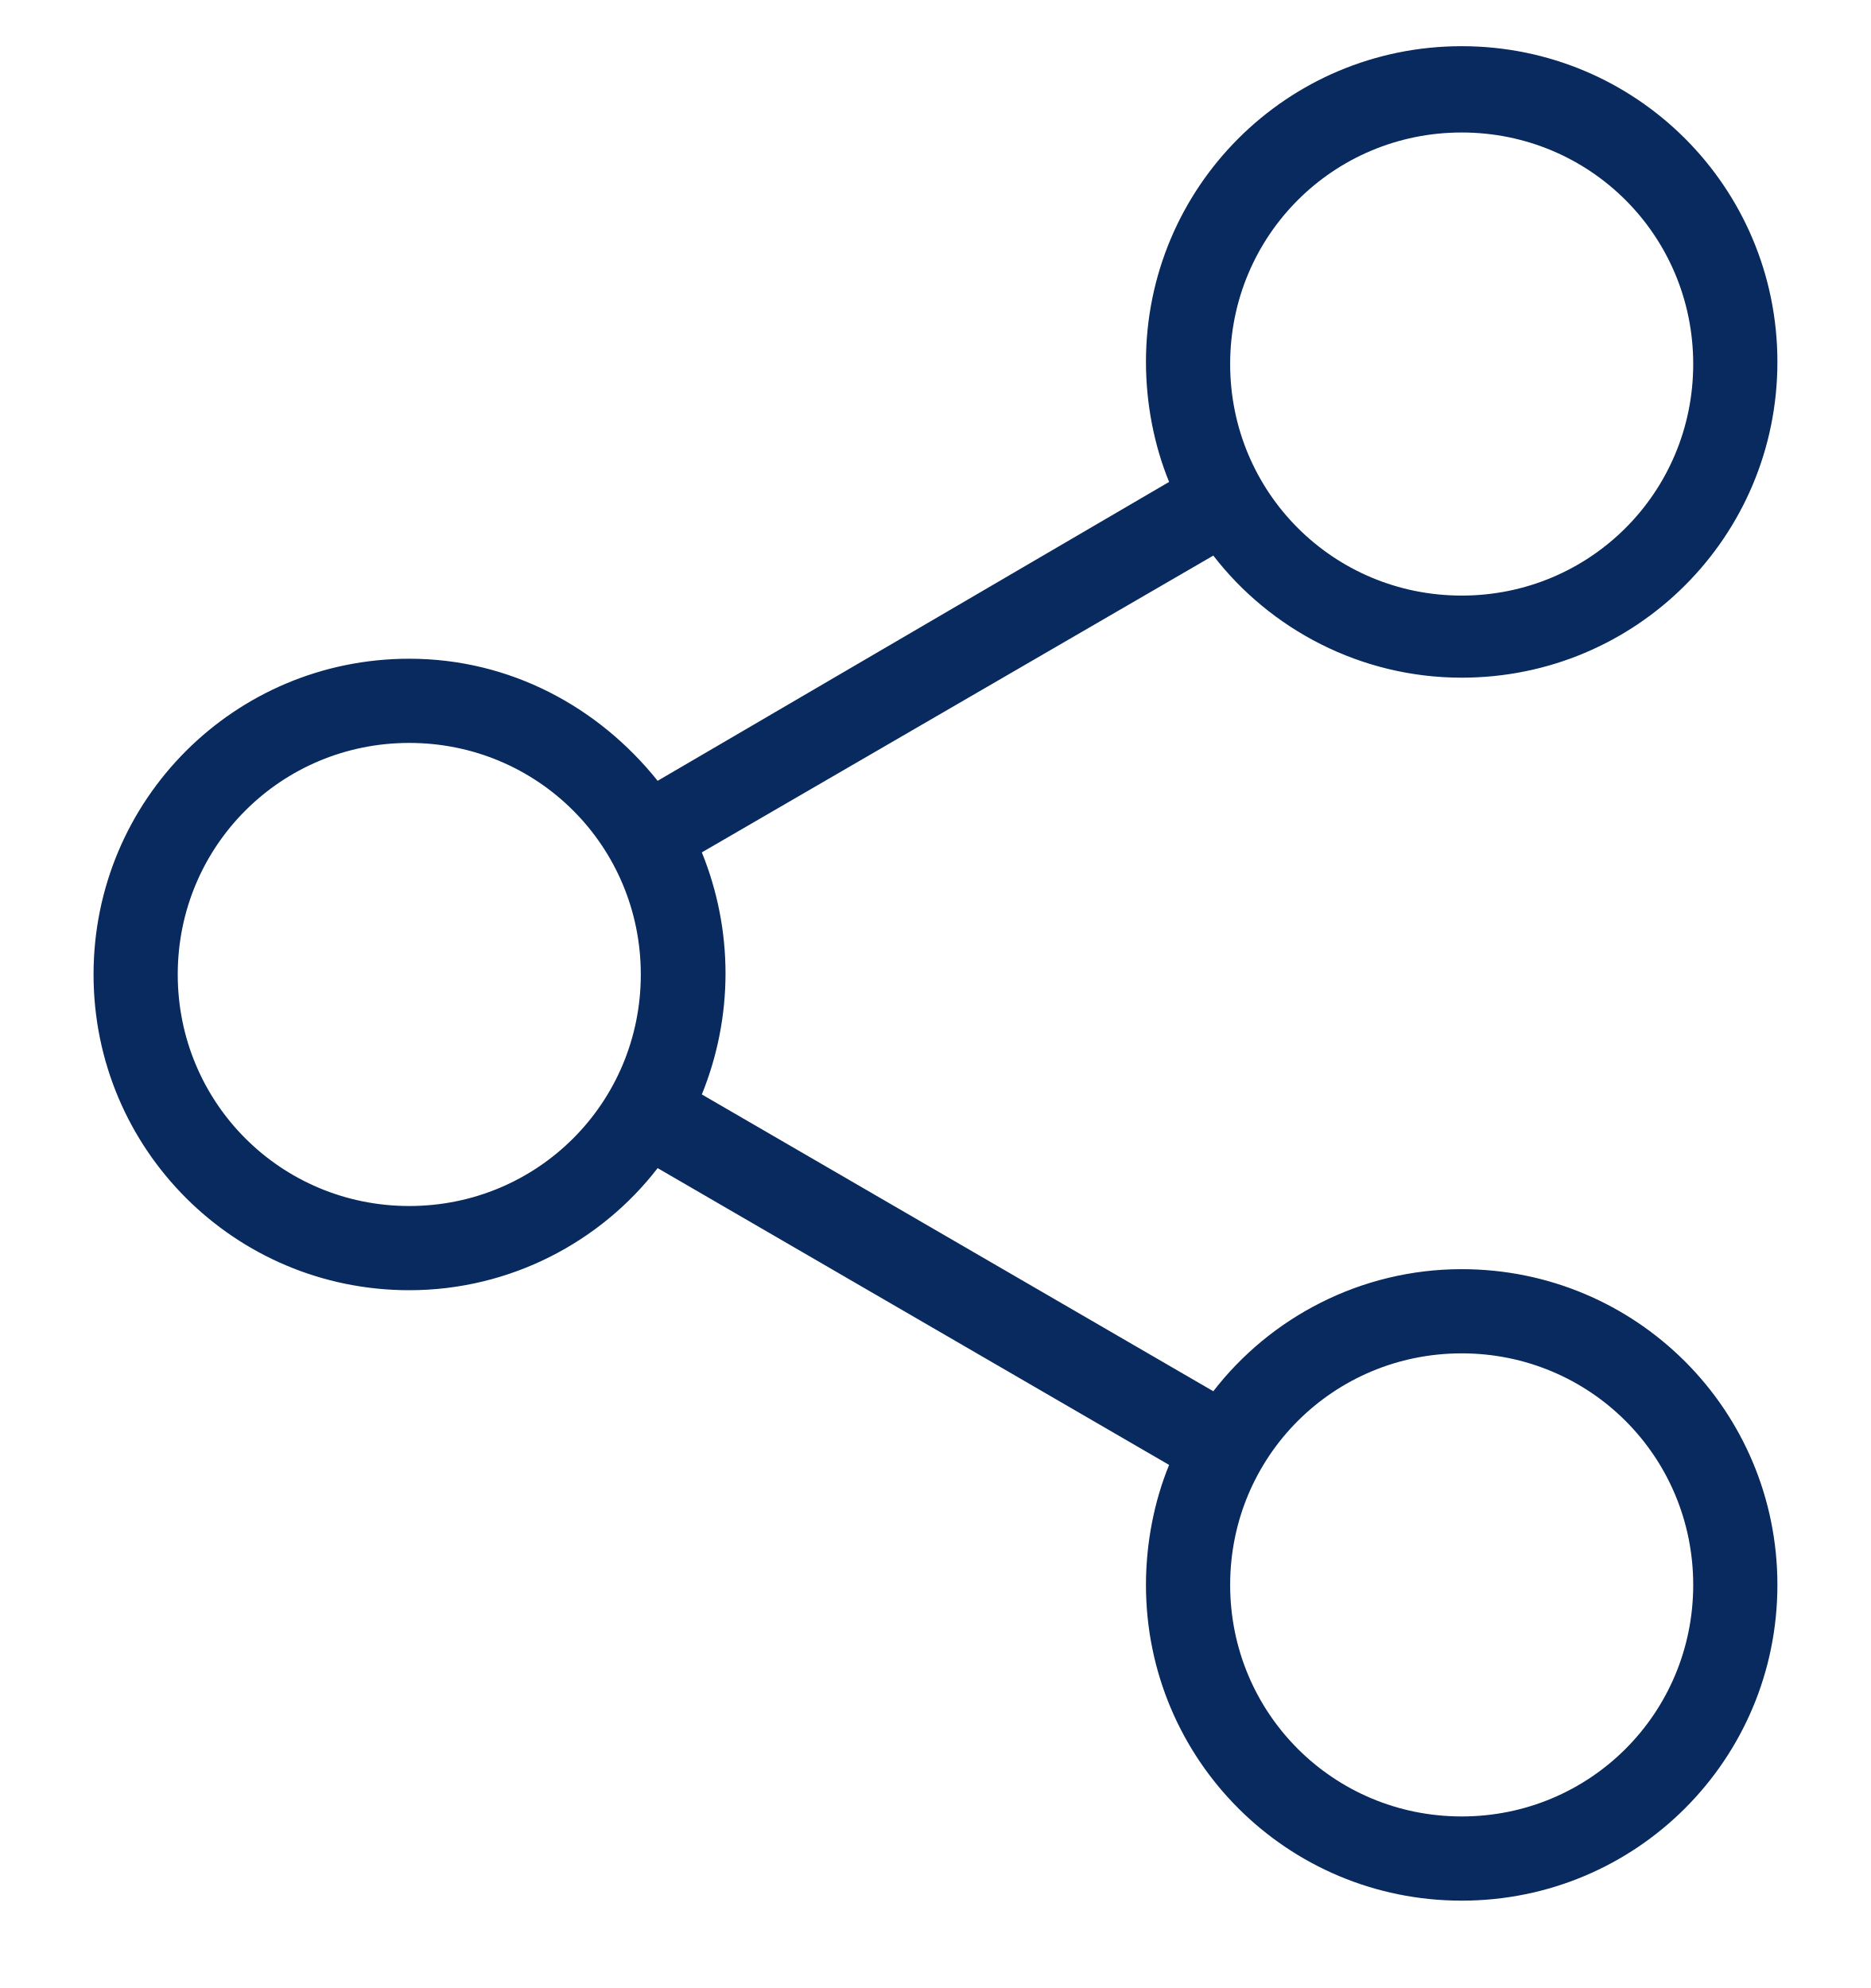
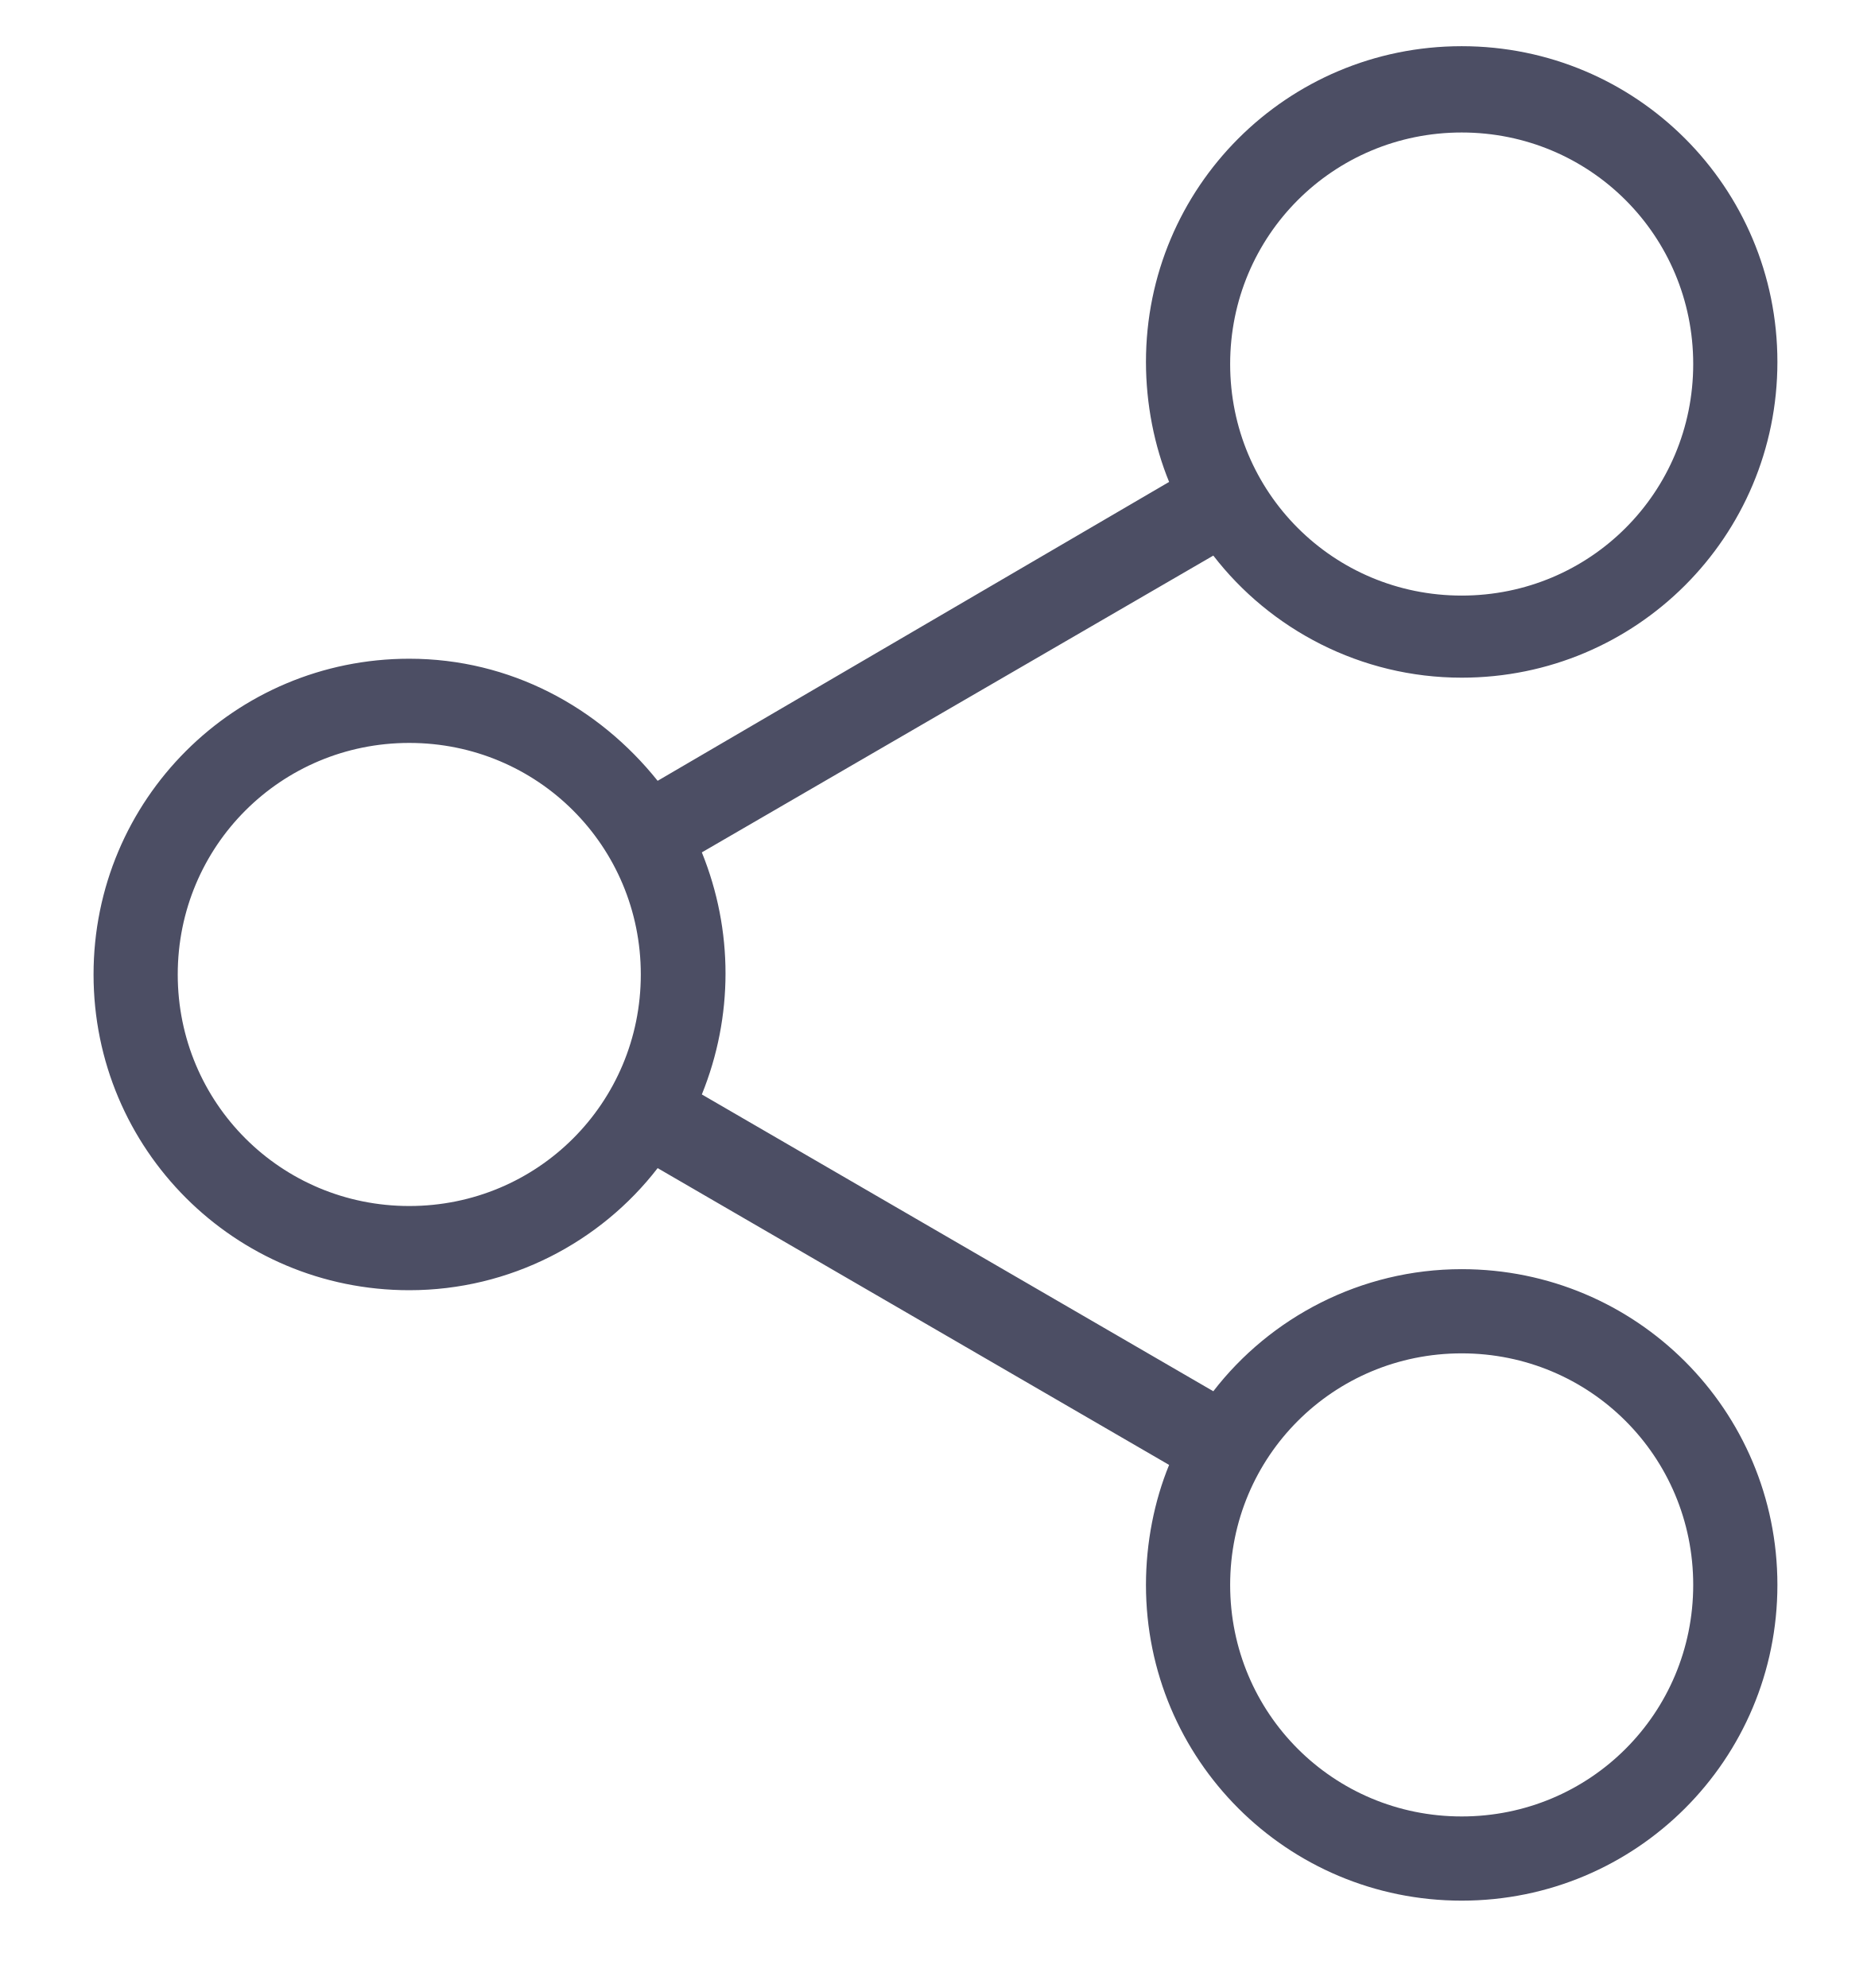
<svg xmlns="http://www.w3.org/2000/svg" width="16" height="17" viewBox="0 0 16 17" fill="none">
  <g id="_x37_7_Essential_Icons">
-     <path id="Share" d="M12.5 10.853C11.636 10.853 10.862 11.267 10.376 11.897L6.002 9.359C6.272 8.693 6.272 7.955 6.002 7.289L10.376 4.751C10.862 5.381 11.636 5.795 12.5 5.795C13.994 5.795 15.2 4.589 15.2 3.095C15.2 1.601 13.994 0.395 12.5 0.395C11.006 0.395 9.8 1.601 9.8 3.095C9.8 3.455 9.872 3.815 9.998 4.121L5.624 6.677C5.12 6.047 4.364 5.633 3.5 5.633C2.006 5.633 0.8 6.839 0.8 8.333C0.8 9.827 2.006 11.033 3.5 11.033C4.364 11.033 5.138 10.619 5.624 9.989L9.998 12.527C9.872 12.833 9.8 13.193 9.8 13.553C9.8 15.047 11.006 16.253 12.5 16.253C13.994 16.253 15.2 15.047 15.2 13.553C15.2 12.059 13.994 10.853 12.5 10.853ZM12.5 1.133C13.598 1.133 14.48 2.015 14.48 3.113C14.48 4.211 13.598 5.093 12.5 5.093C11.402 5.093 10.52 4.211 10.52 3.113C10.52 2.015 11.402 1.133 12.5 1.133ZM3.5 10.313C2.402 10.313 1.52 9.431 1.52 8.333C1.52 7.235 2.402 6.353 3.5 6.353C4.598 6.353 5.48 7.235 5.48 8.333C5.48 9.431 4.598 10.313 3.5 10.313ZM12.5 15.533C11.402 15.533 10.52 14.651 10.52 13.553C10.52 12.455 11.402 11.573 12.5 11.573C13.598 11.573 14.48 12.455 14.48 13.553C14.48 14.651 13.598 15.533 12.5 15.533Z" fill="#082A5E" />
+     <path id="Share" d="M12.5 10.853C11.636 10.853 10.862 11.267 10.376 11.897L6.002 9.359C6.272 8.693 6.272 7.955 6.002 7.289L10.376 4.751C10.862 5.381 11.636 5.795 12.5 5.795C13.994 5.795 15.2 4.589 15.2 3.095C15.2 1.601 13.994 0.395 12.5 0.395C11.006 0.395 9.8 1.601 9.8 3.095C9.8 3.455 9.872 3.815 9.998 4.121L5.624 6.677C5.12 6.047 4.364 5.633 3.5 5.633C2.006 5.633 0.8 6.839 0.8 8.333C0.8 9.827 2.006 11.033 3.5 11.033C4.364 11.033 5.138 10.619 5.624 9.989L9.998 12.527C9.872 12.833 9.8 13.193 9.8 13.553C9.8 15.047 11.006 16.253 12.5 16.253C13.994 16.253 15.2 15.047 15.2 13.553C15.2 12.059 13.994 10.853 12.5 10.853ZM12.5 1.133C13.598 1.133 14.48 2.015 14.48 3.113C14.48 4.211 13.598 5.093 12.5 5.093C11.402 5.093 10.52 4.211 10.52 3.113C10.52 2.015 11.402 1.133 12.5 1.133ZM3.5 10.313C2.402 10.313 1.52 9.431 1.52 8.333C1.52 7.235 2.402 6.353 3.5 6.353C4.598 6.353 5.48 7.235 5.48 8.333C5.48 9.431 4.598 10.313 3.5 10.313ZM12.5 15.533C11.402 15.533 10.52 14.651 10.52 13.553C10.52 12.455 11.402 11.573 12.5 11.573C13.598 11.573 14.48 12.455 14.48 13.553C14.48 14.651 13.598 15.533 12.5 15.533Z" fill="#4C4E64" />
  </g>
</svg>
